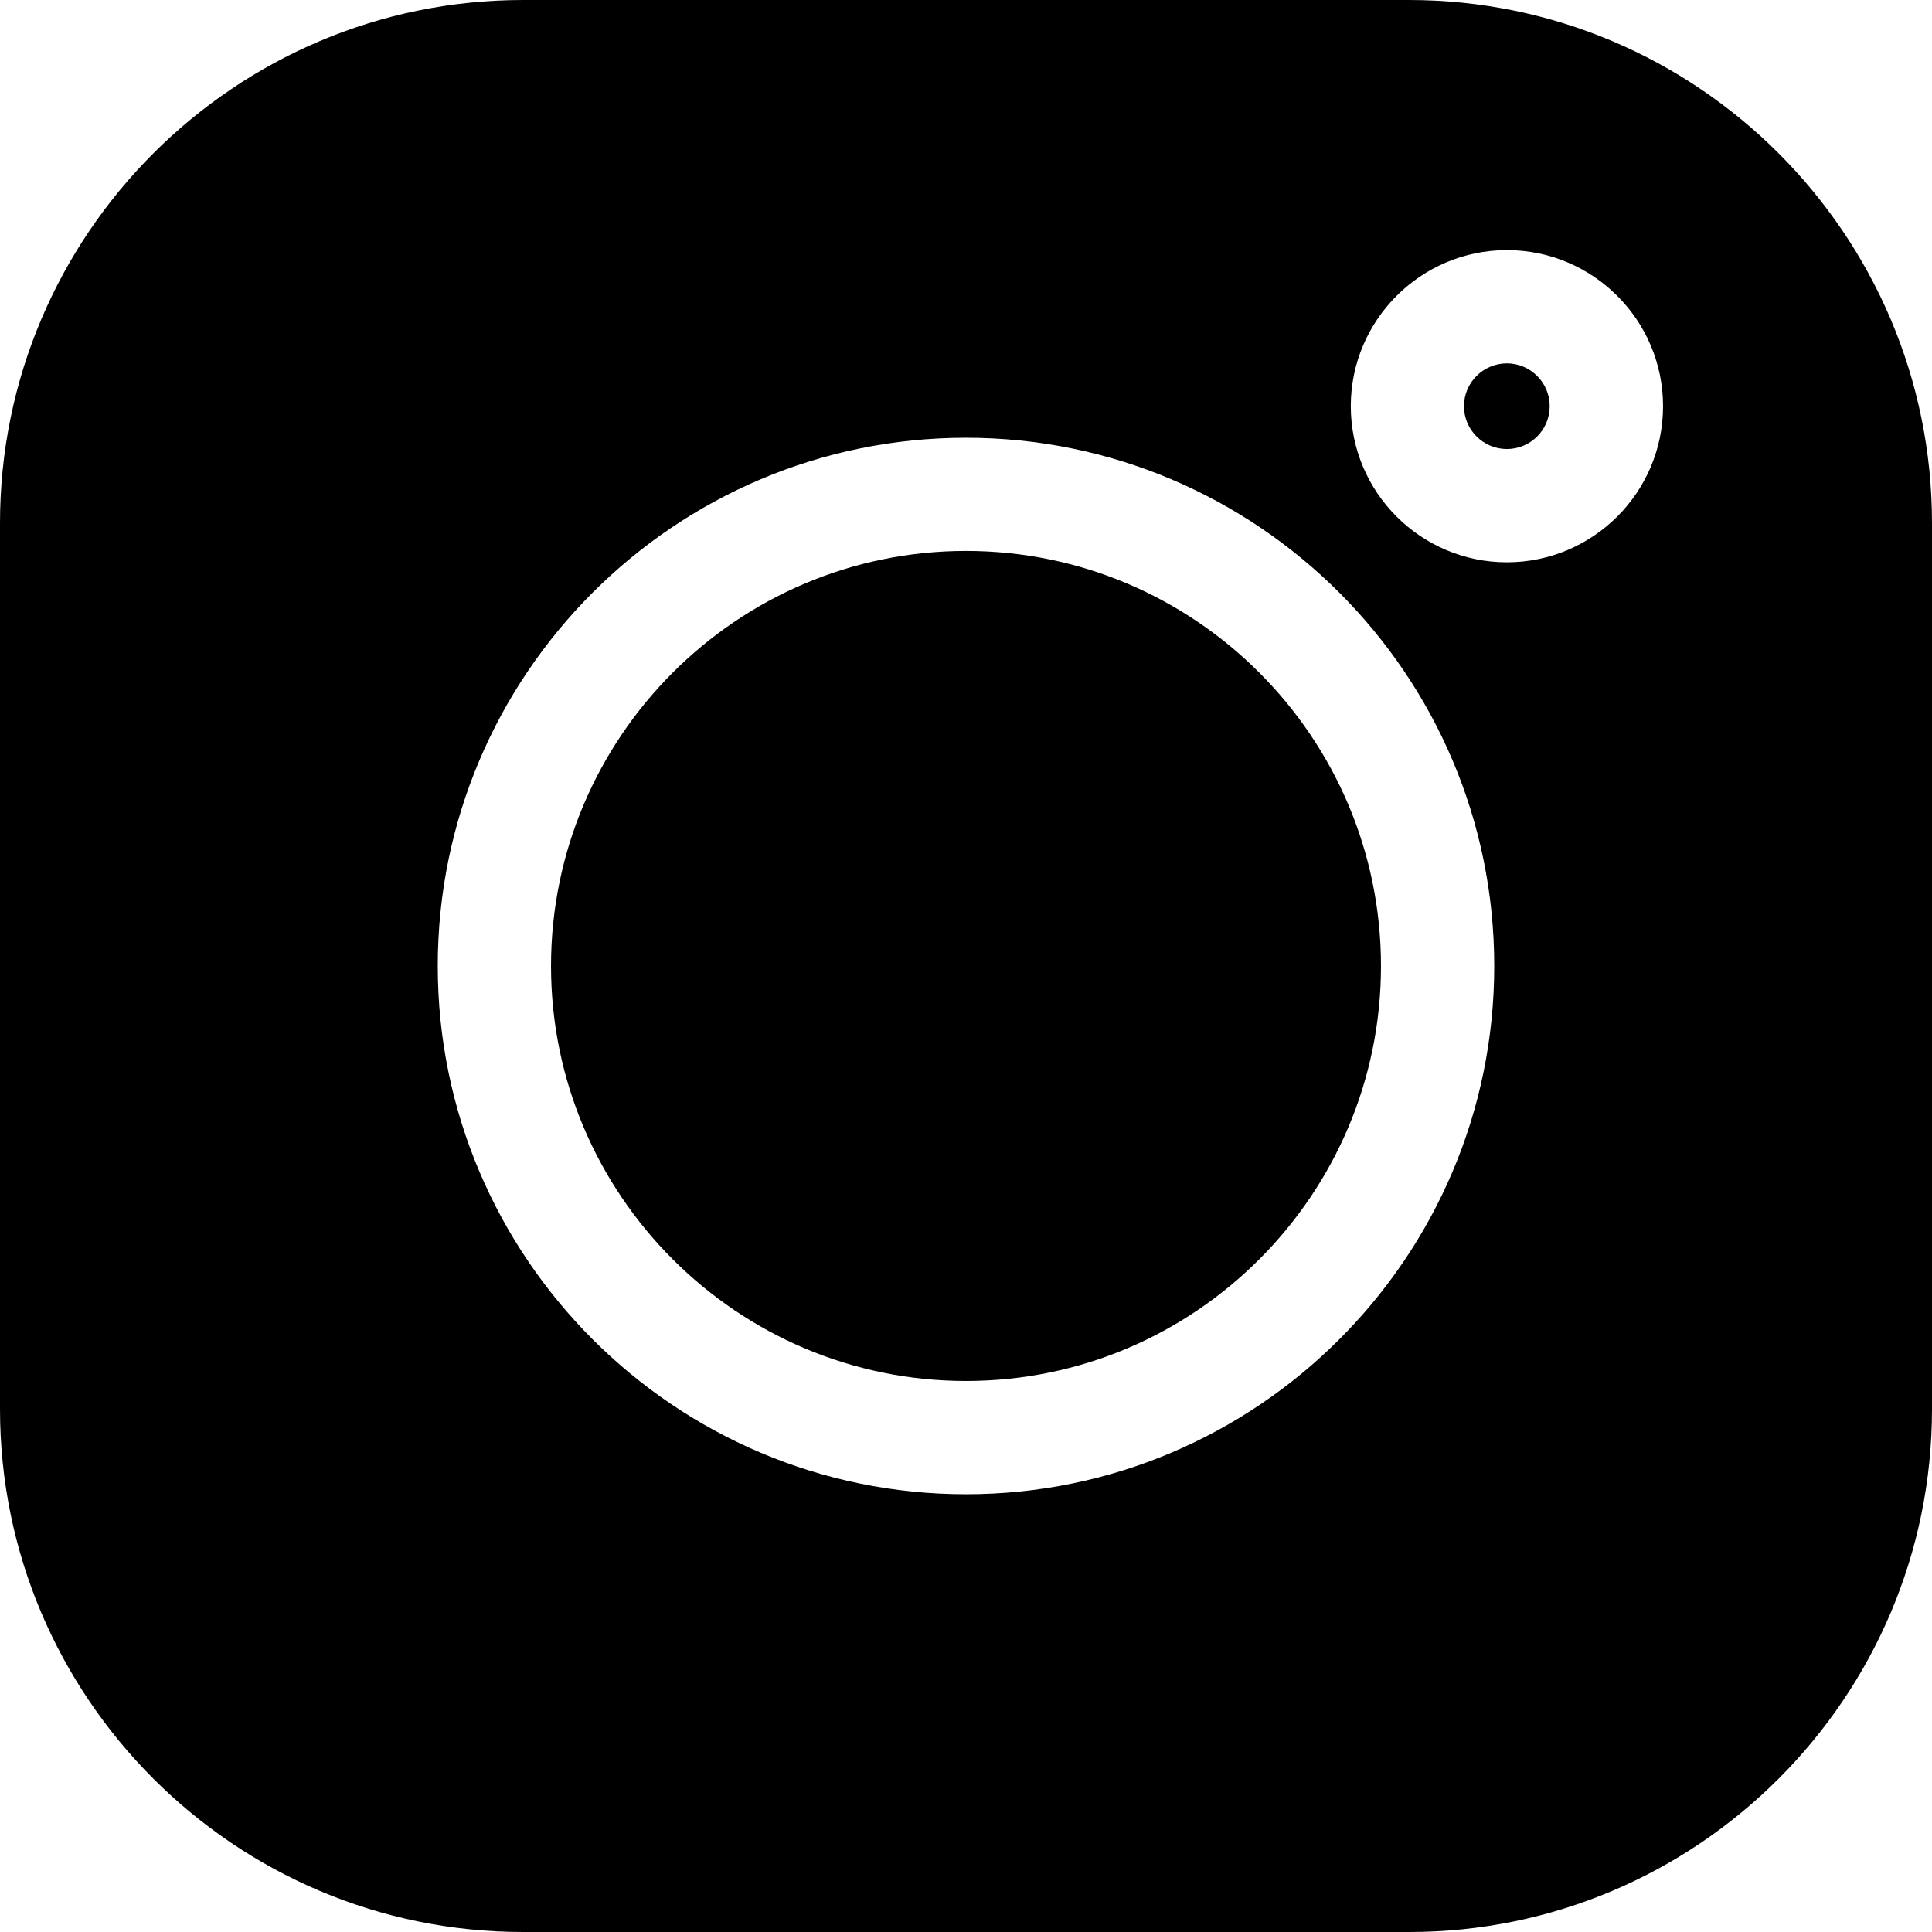
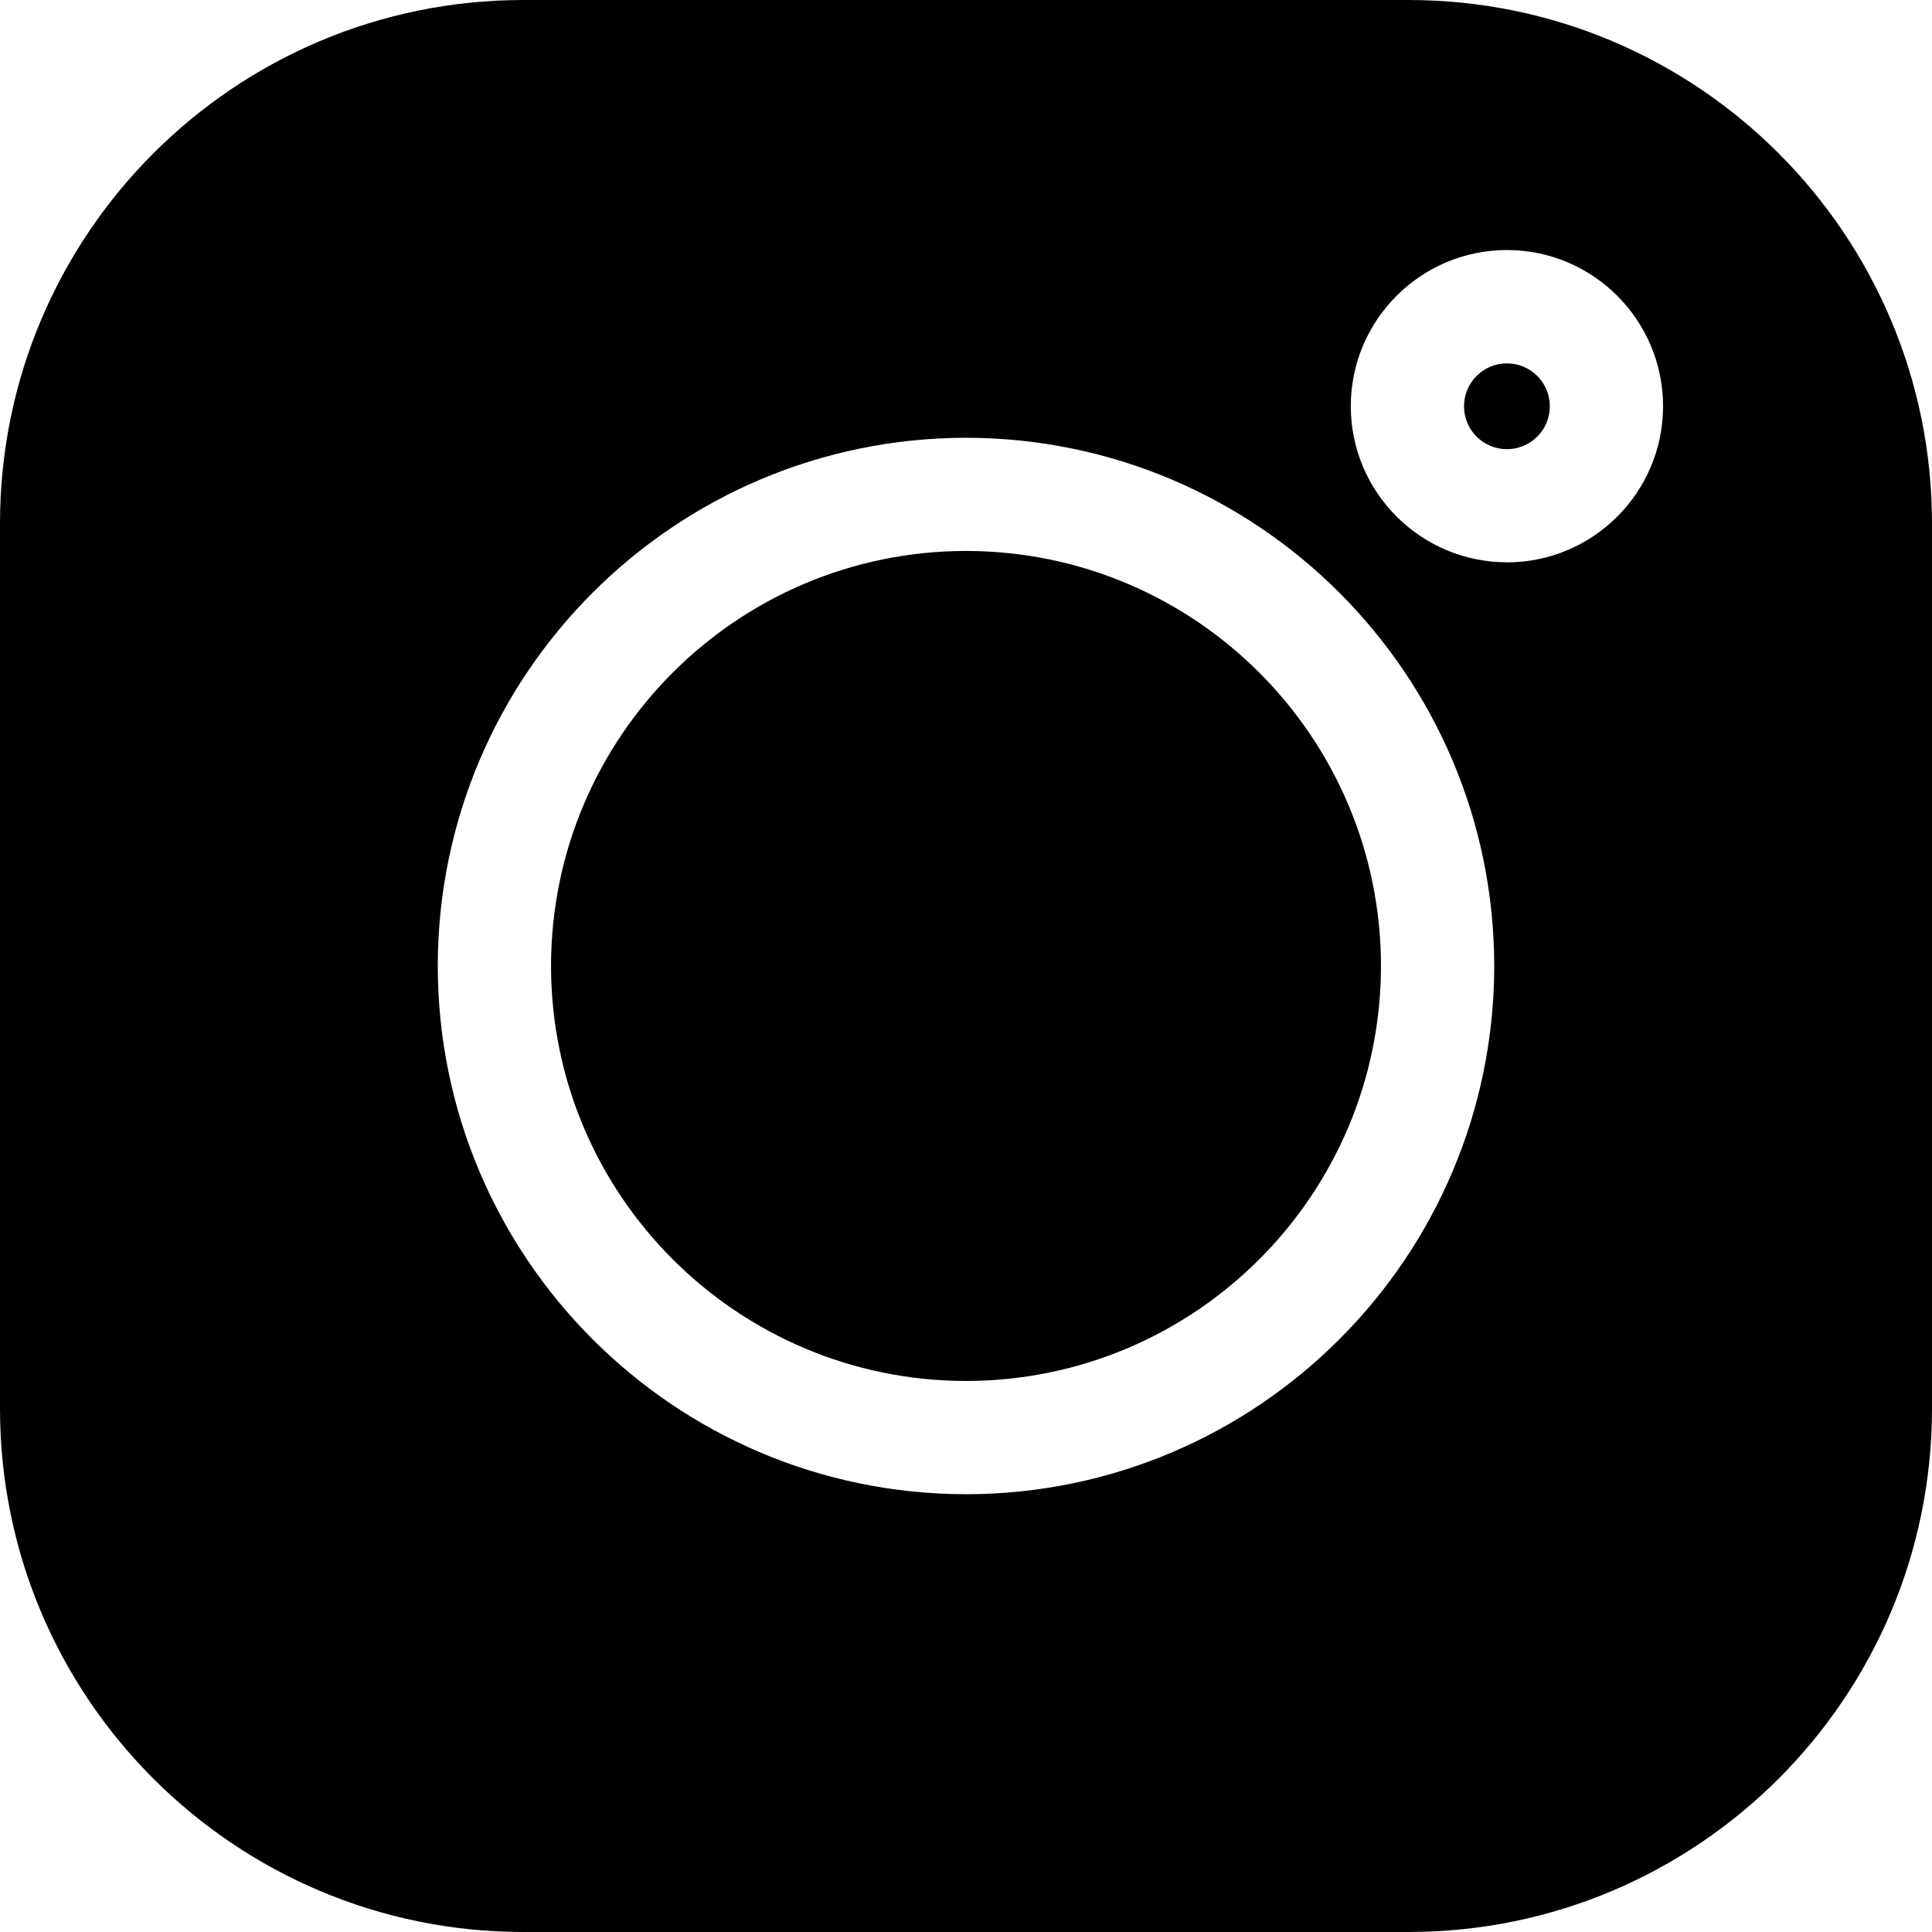
- <svg xmlns="http://www.w3.org/2000/svg" width="24" height="24" viewBox="0 0 24 24">
-   <path d="M17.503 0H6.497C2.914 0 0 2.914 0 6.497V17.504C0 21.086 2.914 24 6.497 24H17.504C21.086 24 24 21.086 24 17.504V6.497C24 2.914 21.086 0 17.503 0V0ZM12 18.562C8.381 18.562 5.438 15.618 5.438 12C5.438 8.381 8.381 5.438 12 5.438C15.618 5.438 18.562 8.381 18.562 12C18.562 15.618 15.618 18.562 12 18.562ZM18.719 6.985C17.65 6.985 16.78 6.116 16.78 5.046C16.78 3.977 17.65 3.107 18.719 3.107C19.789 3.107 20.659 3.977 20.659 5.046C20.659 6.116 19.789 6.985 18.719 6.985Z" />
-   <path d="M12 6.844C9.158 6.844 6.845 9.157 6.845 12C6.845 14.842 9.158 17.155 12 17.155C14.843 17.155 17.155 14.842 17.155 12C17.155 9.157 14.843 6.844 12 6.844Z" />
-   <path d="M18.719 4.514C18.425 4.514 18.186 4.753 18.186 5.046C18.186 5.339 18.425 5.578 18.719 5.578C19.012 5.578 19.251 5.34 19.251 5.046C19.251 4.753 19.012 4.514 18.719 4.514Z" />
+ <svg xmlns="http://www.w3.org/2000/svg" width="24" height="24">
+   <path d="M17.503 0H6.497A6.504 6.504 0 000 6.497v11.007A6.504 6.504 0 006.497 24h11.007A6.504 6.504 0 0024 17.504V6.497A6.504 6.504 0 0017.503 0zM12 18.562A6.57 6.57 0 015.438 12 6.57 6.57 0 0112 5.438 6.57 6.57 0 0118.562 12 6.57 6.57 0 0112 18.562zm6.72-11.577c-1.07 0-1.94-.87-1.94-1.939 0-1.07.87-1.94 1.94-1.94 1.069 0 1.939.87 1.939 1.94 0 1.07-.87 1.94-1.94 1.94z" />
+   <path d="M12 6.844A5.161 5.161 0 006.845 12 5.161 5.161 0 0012 17.155 5.161 5.161 0 0017.155 12 5.161 5.161 0 0012 6.844zm6.719-2.33a.533.533 0 10.001 1.066.533.533 0 00-.001-1.066z" />
</svg>
